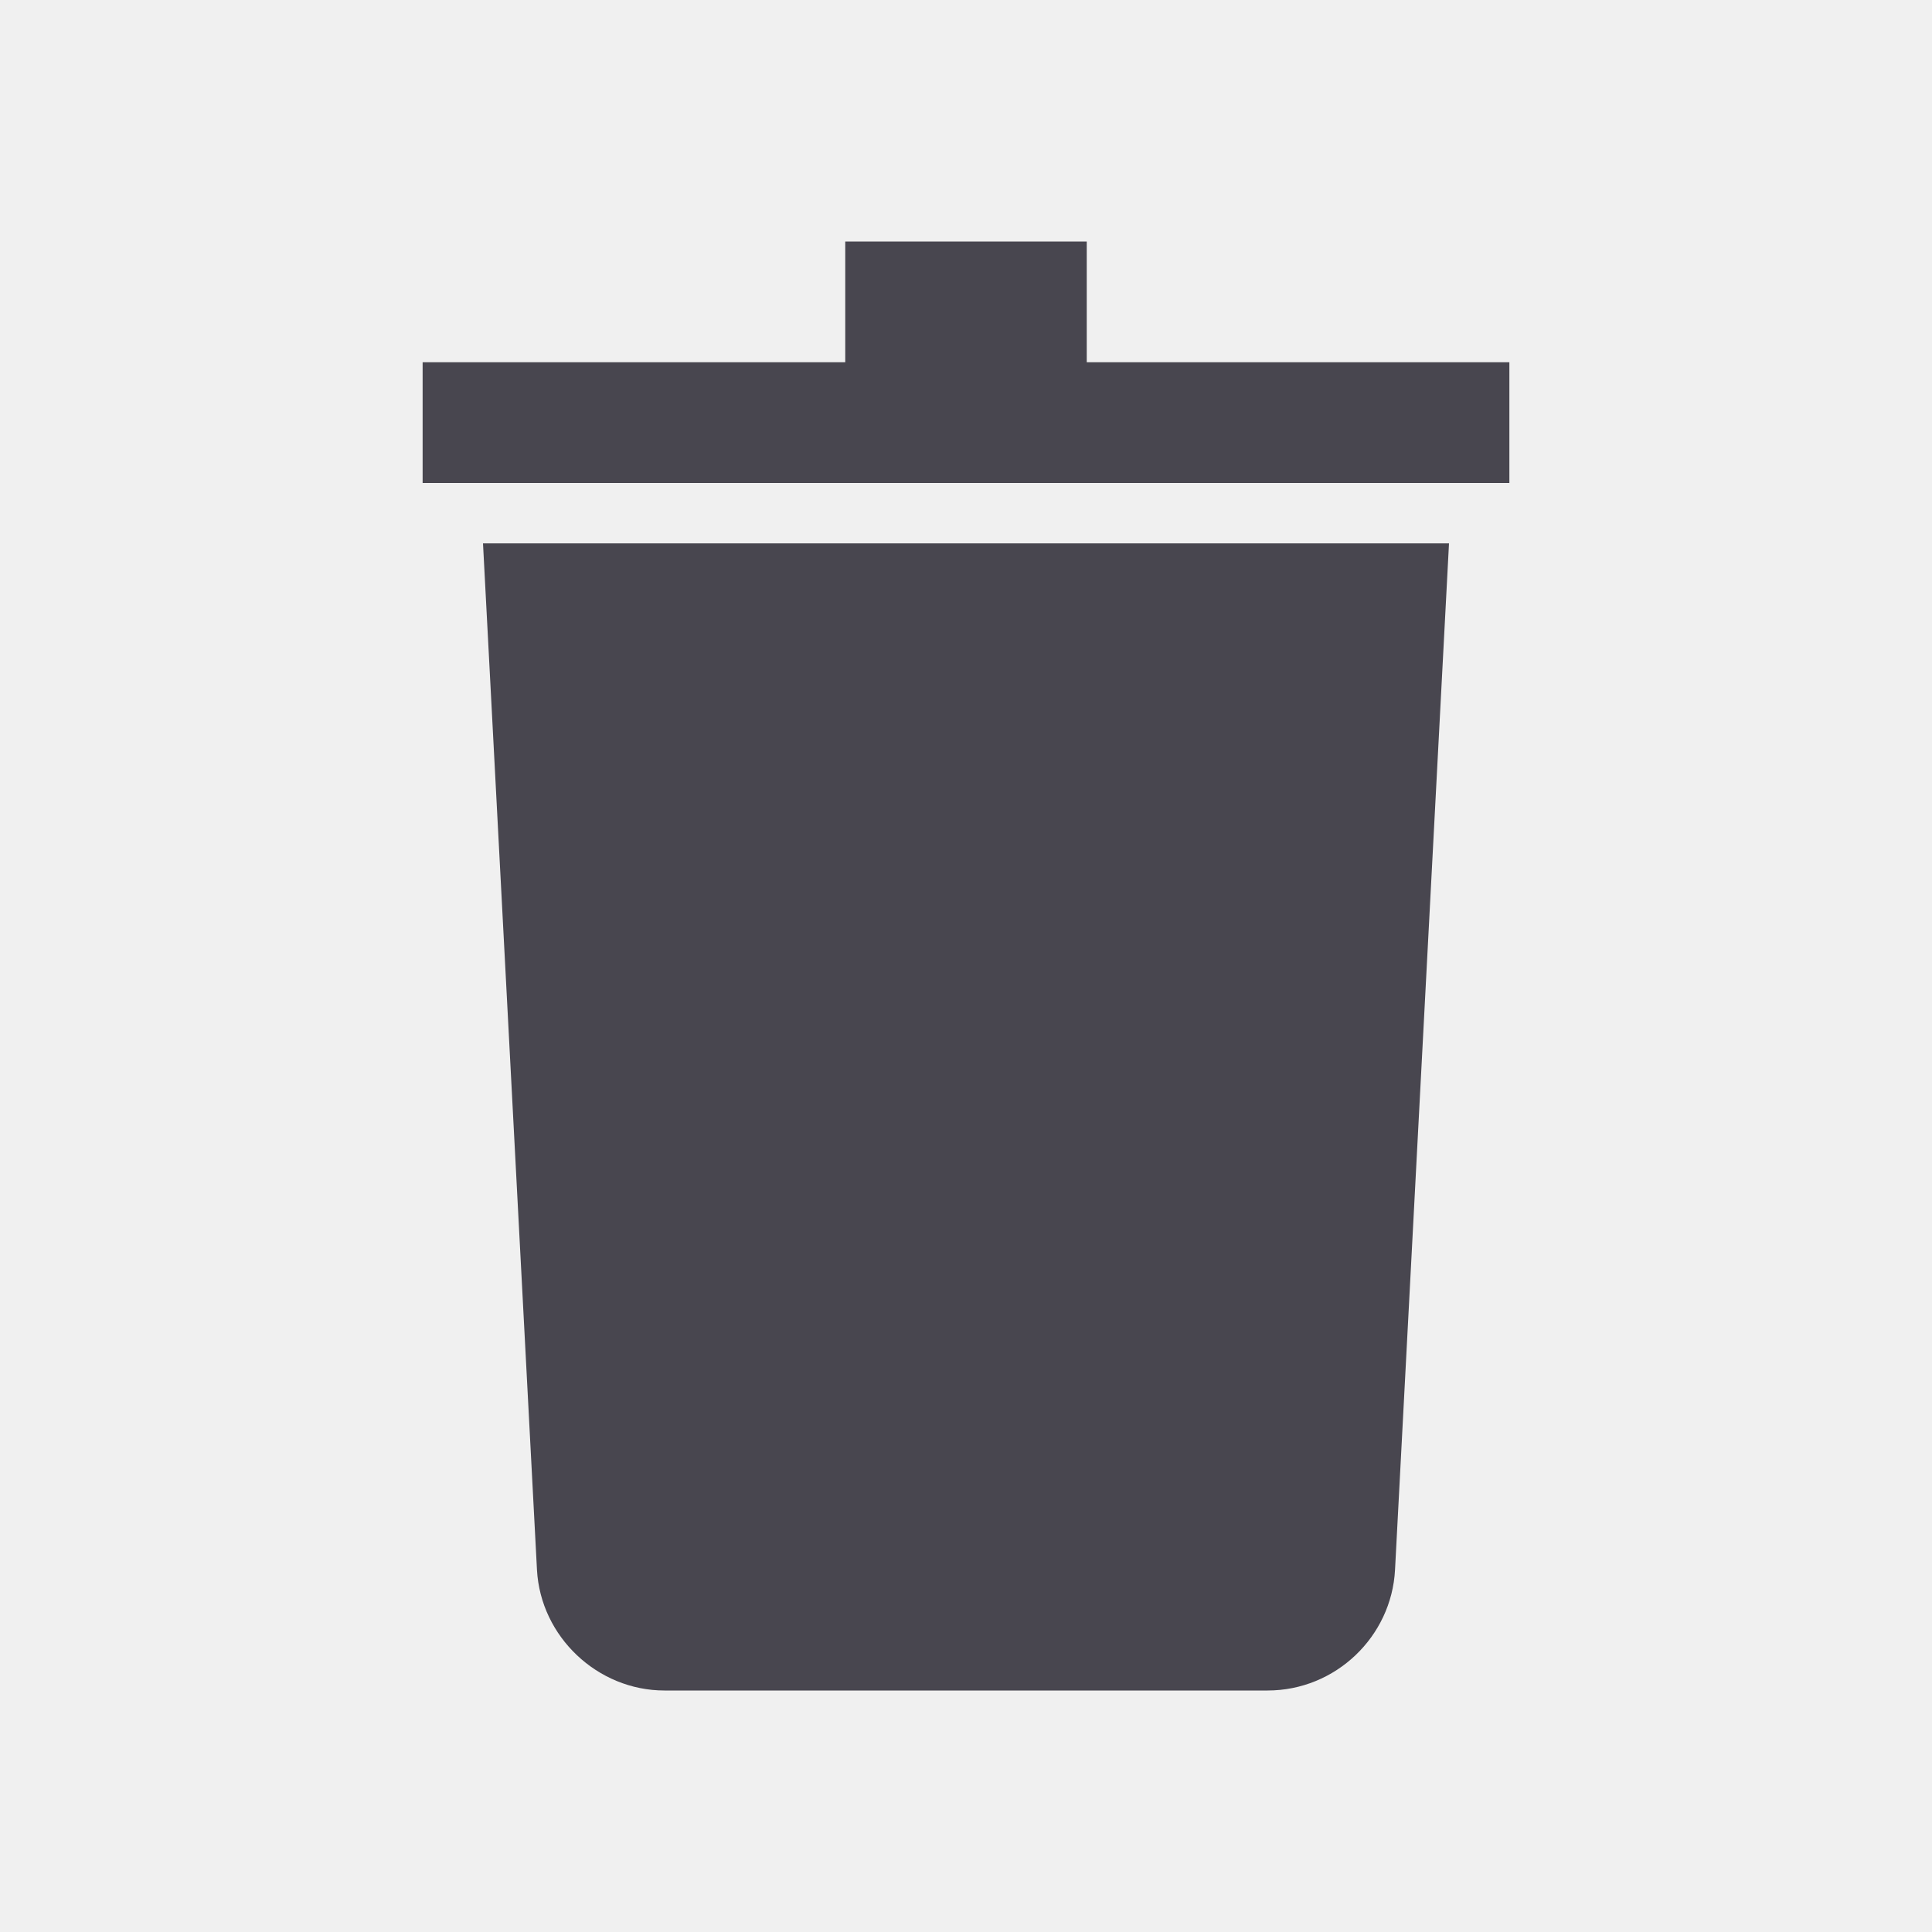
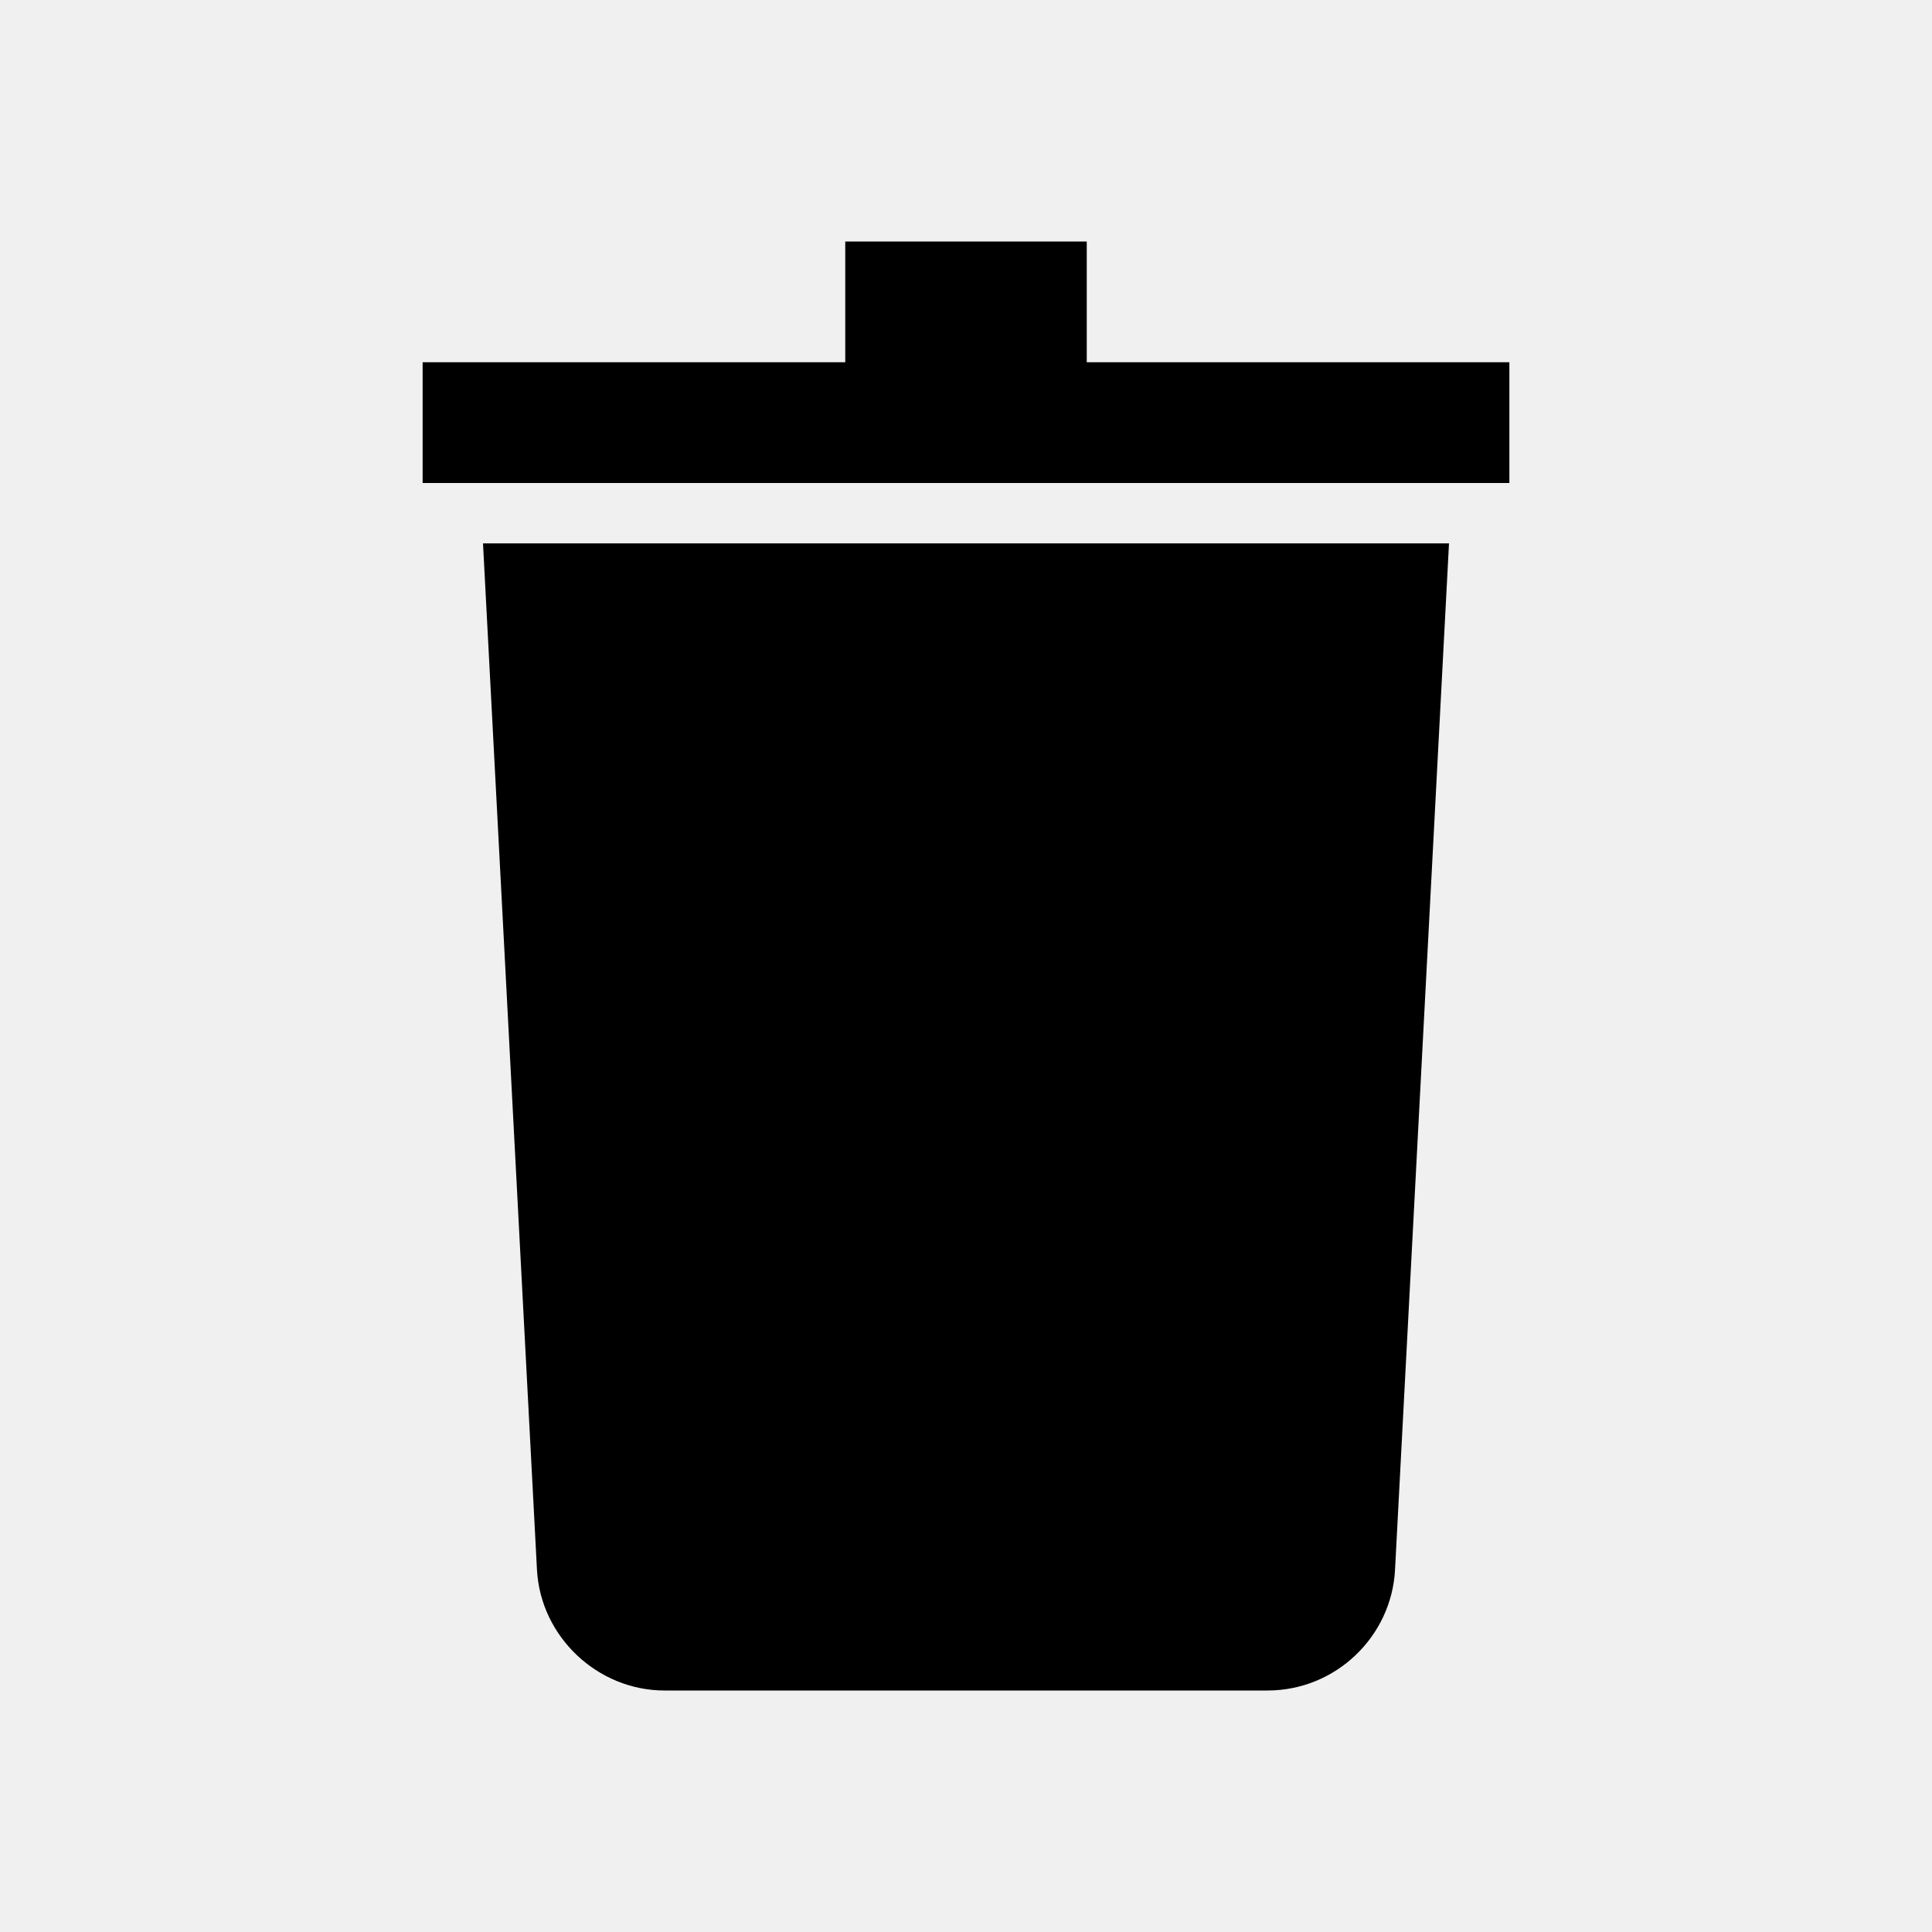
- <svg xmlns="http://www.w3.org/2000/svg" xmlns:xlink="http://www.w3.org/1999/xlink" width="16px" height="16px" viewBox="0 0 16 16" version="1.1">
-   <defs>
-     <path d="M4,4.5 L12,4.5 L11.553,13.001 C11.524,13.553 11.062,14 10.497,14 L5.503,14 C4.949,14 4.477,13.555 4.447,13.001 L4,4.5 Z M3.5,3 L12.5,3 L12.5,4 L3.5,4 L3.5,3 Z M7,2 L9,2 L9,3 L7,3 L7,2 Z" id="path-1" />
-   </defs>
-   <g id="Final---SVGs-for-Harry" stroke="none" stroke-width="1" fill="none" fill-rule="evenodd">
-     <g id="trash">
-       <mask id="mask-2" fill="white">
-         <use xlink:href="#path-1" />
-       </mask>
-       <use fill="#48464F" xlink:href="#path-1" />
+ <svg xmlns="http://www.w3.org/2000/svg" width="16px" height="16px" viewBox="0 0 16 16" version="1.1">
+   <defs />
+   <g id="Page-1" stroke="none" stroke-width="1" fill="none" fill-rule="evenodd">
+     <g id="trash" fill="#000000">
+       <path d="M4,4.5 L12,4.5 L11.553,13.001 C11.524,13.553 11.062,14 10.497,14 L5.503,14 C4.949,14 4.477,13.555 4.447,13.001 L4,4.5 Z M3.5,3 L12.5,3 L12.5,4 L3.5,4 L3.5,3 Z M7,2 L9,2 L9,3 L7,3 L7,2 Z" />
    </g>
  </g>
</svg>
